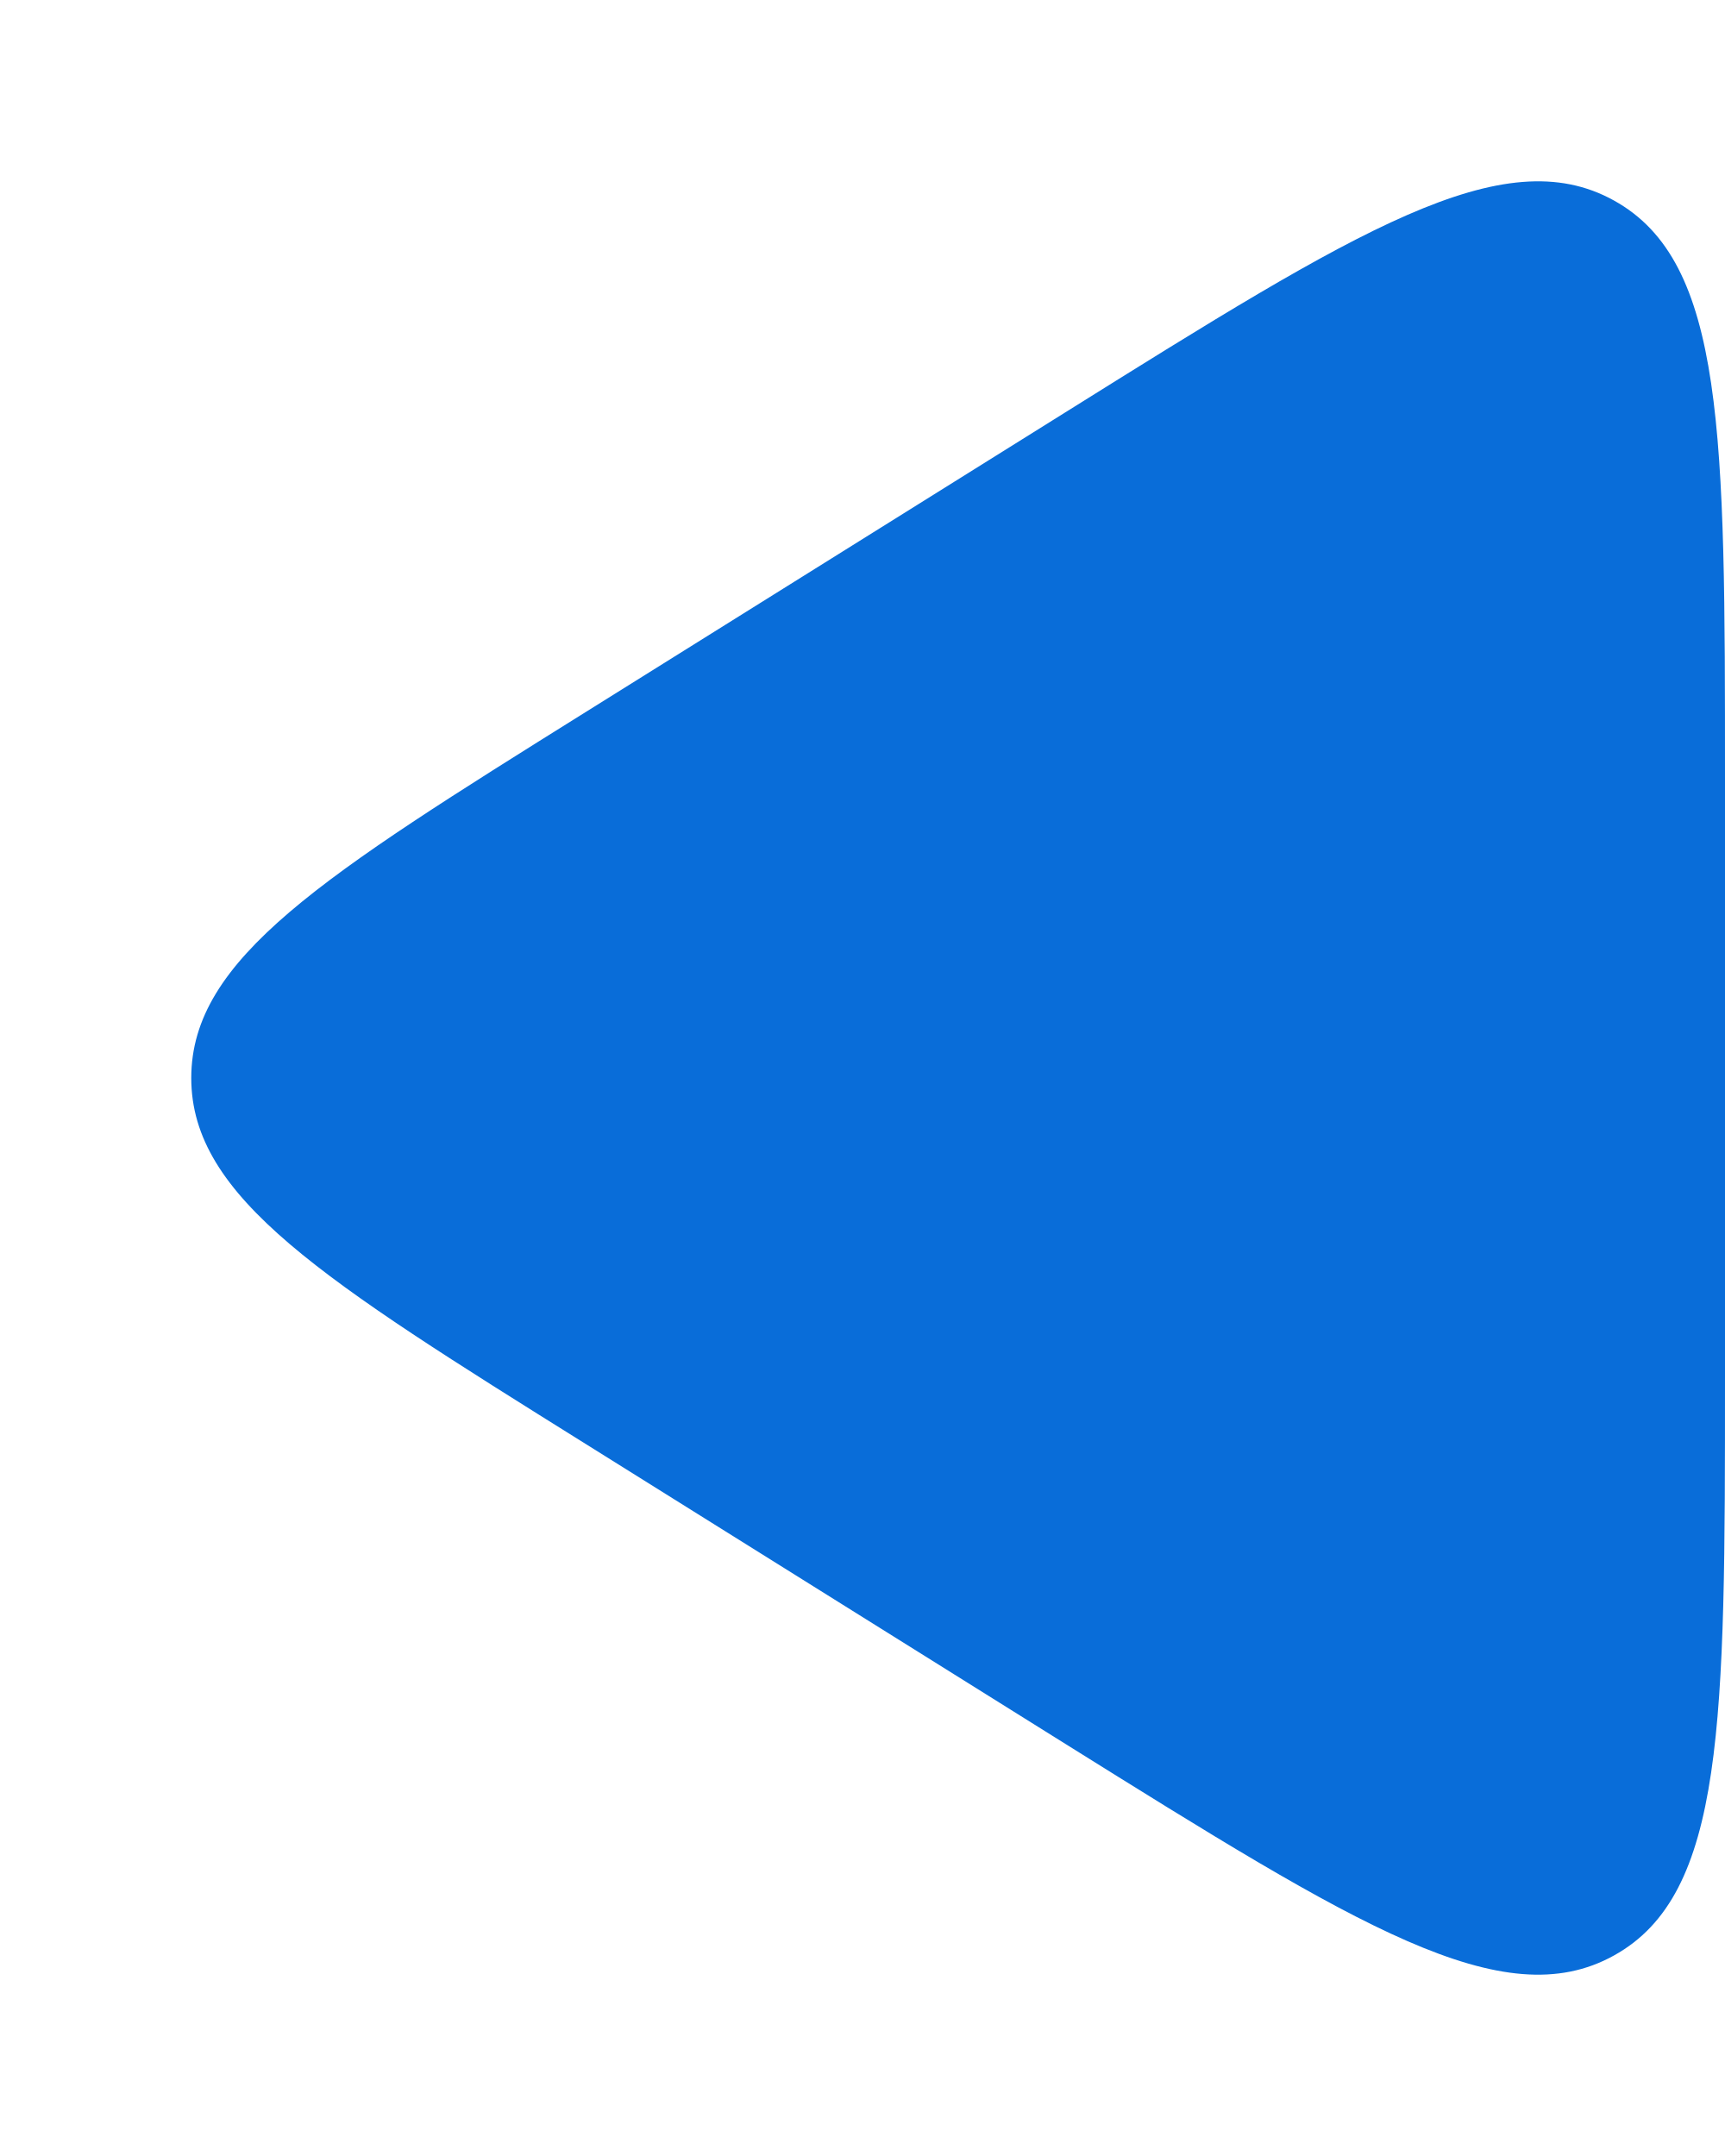
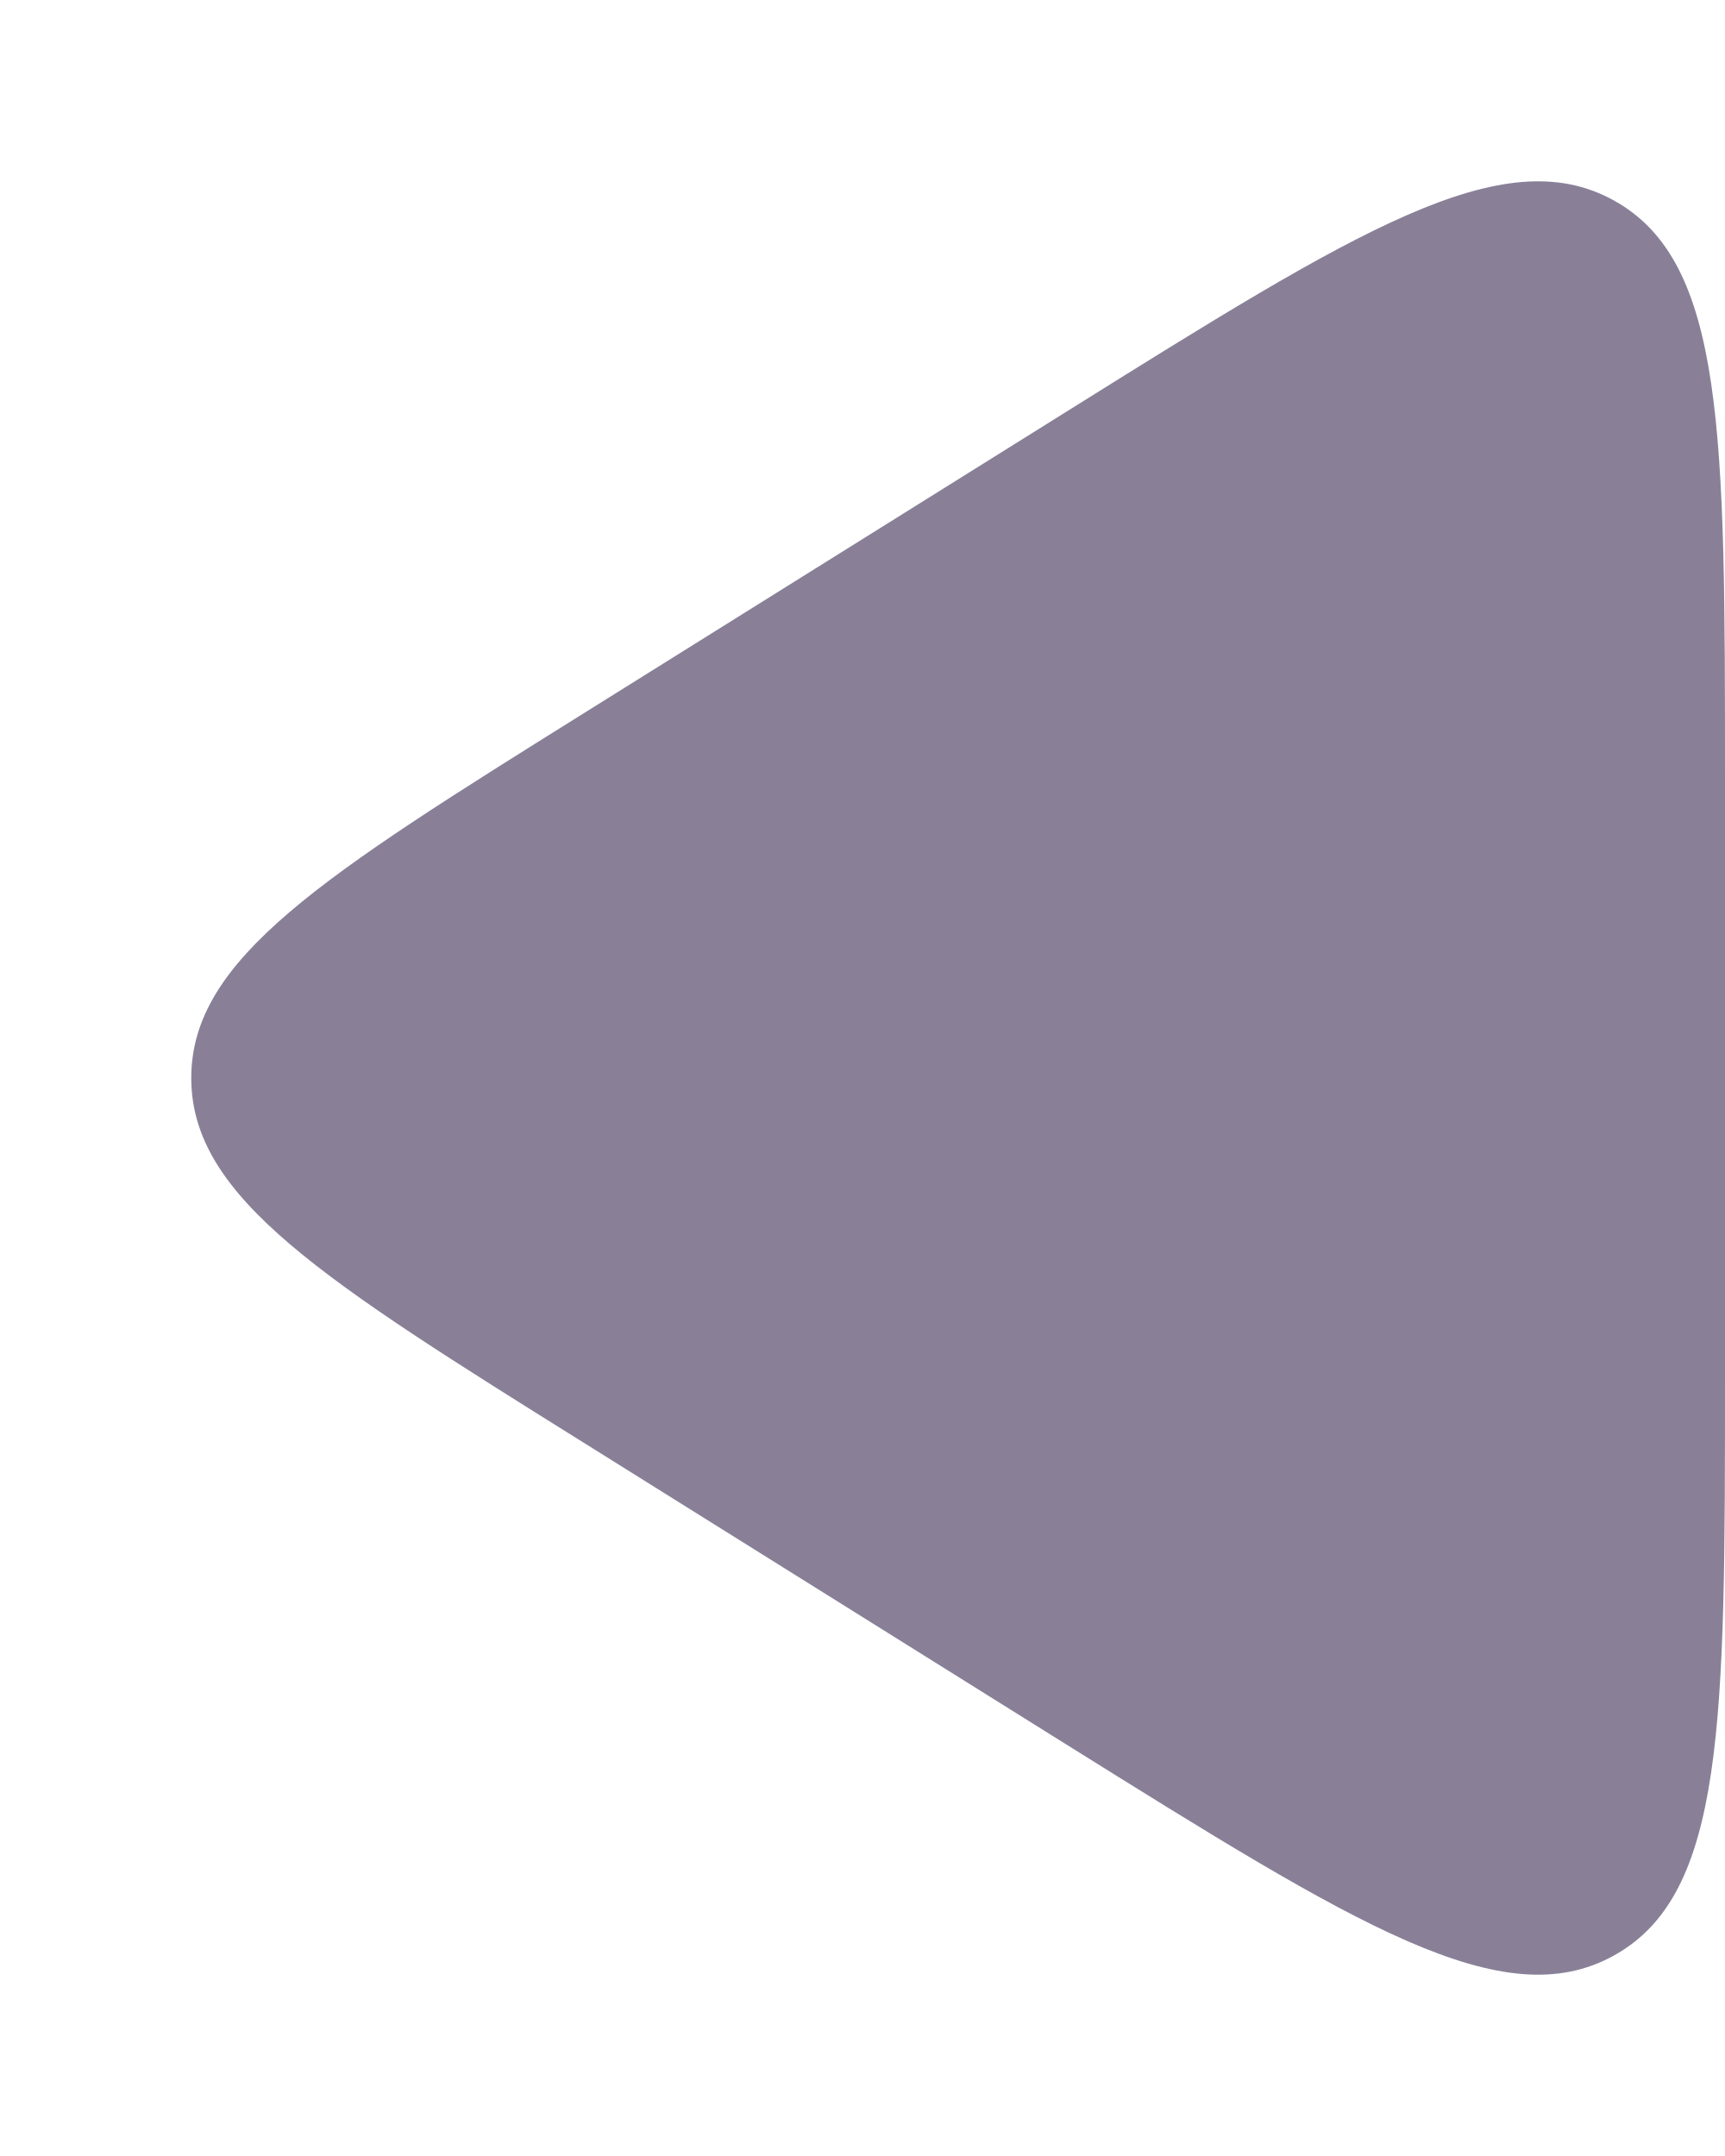
<svg xmlns="http://www.w3.org/2000/svg" width="8" height="10" viewBox="0 0 8 10" fill="none">
-   <path d="M2.714 6.696C1.496 5.935 0.887 5.554 0.887 5C0.887 4.446 1.496 4.065 2.714 3.304L4.94 1.913C6.293 1.067 6.97 0.644 7.485 0.93C8 1.215 8 2.013 8 3.608V6.391C8 7.987 8 8.785 7.485 9.07C6.97 9.356 6.293 8.933 4.94 8.088L2.714 6.696Z" fill="#096DD9" />
+   <path d="M2.714 6.696C1.496 5.935 0.887 5.554 0.887 5C0.887 4.446 1.496 4.065 2.714 3.304L4.94 1.913C6.293 1.067 6.97 0.644 7.485 0.93C8 1.215 8 2.013 8 3.608V6.391C8 7.987 8 8.785 7.485 9.07C6.97 9.356 6.293 8.933 4.94 8.088L2.714 6.696Z" fill="#898098 " />
</svg>
